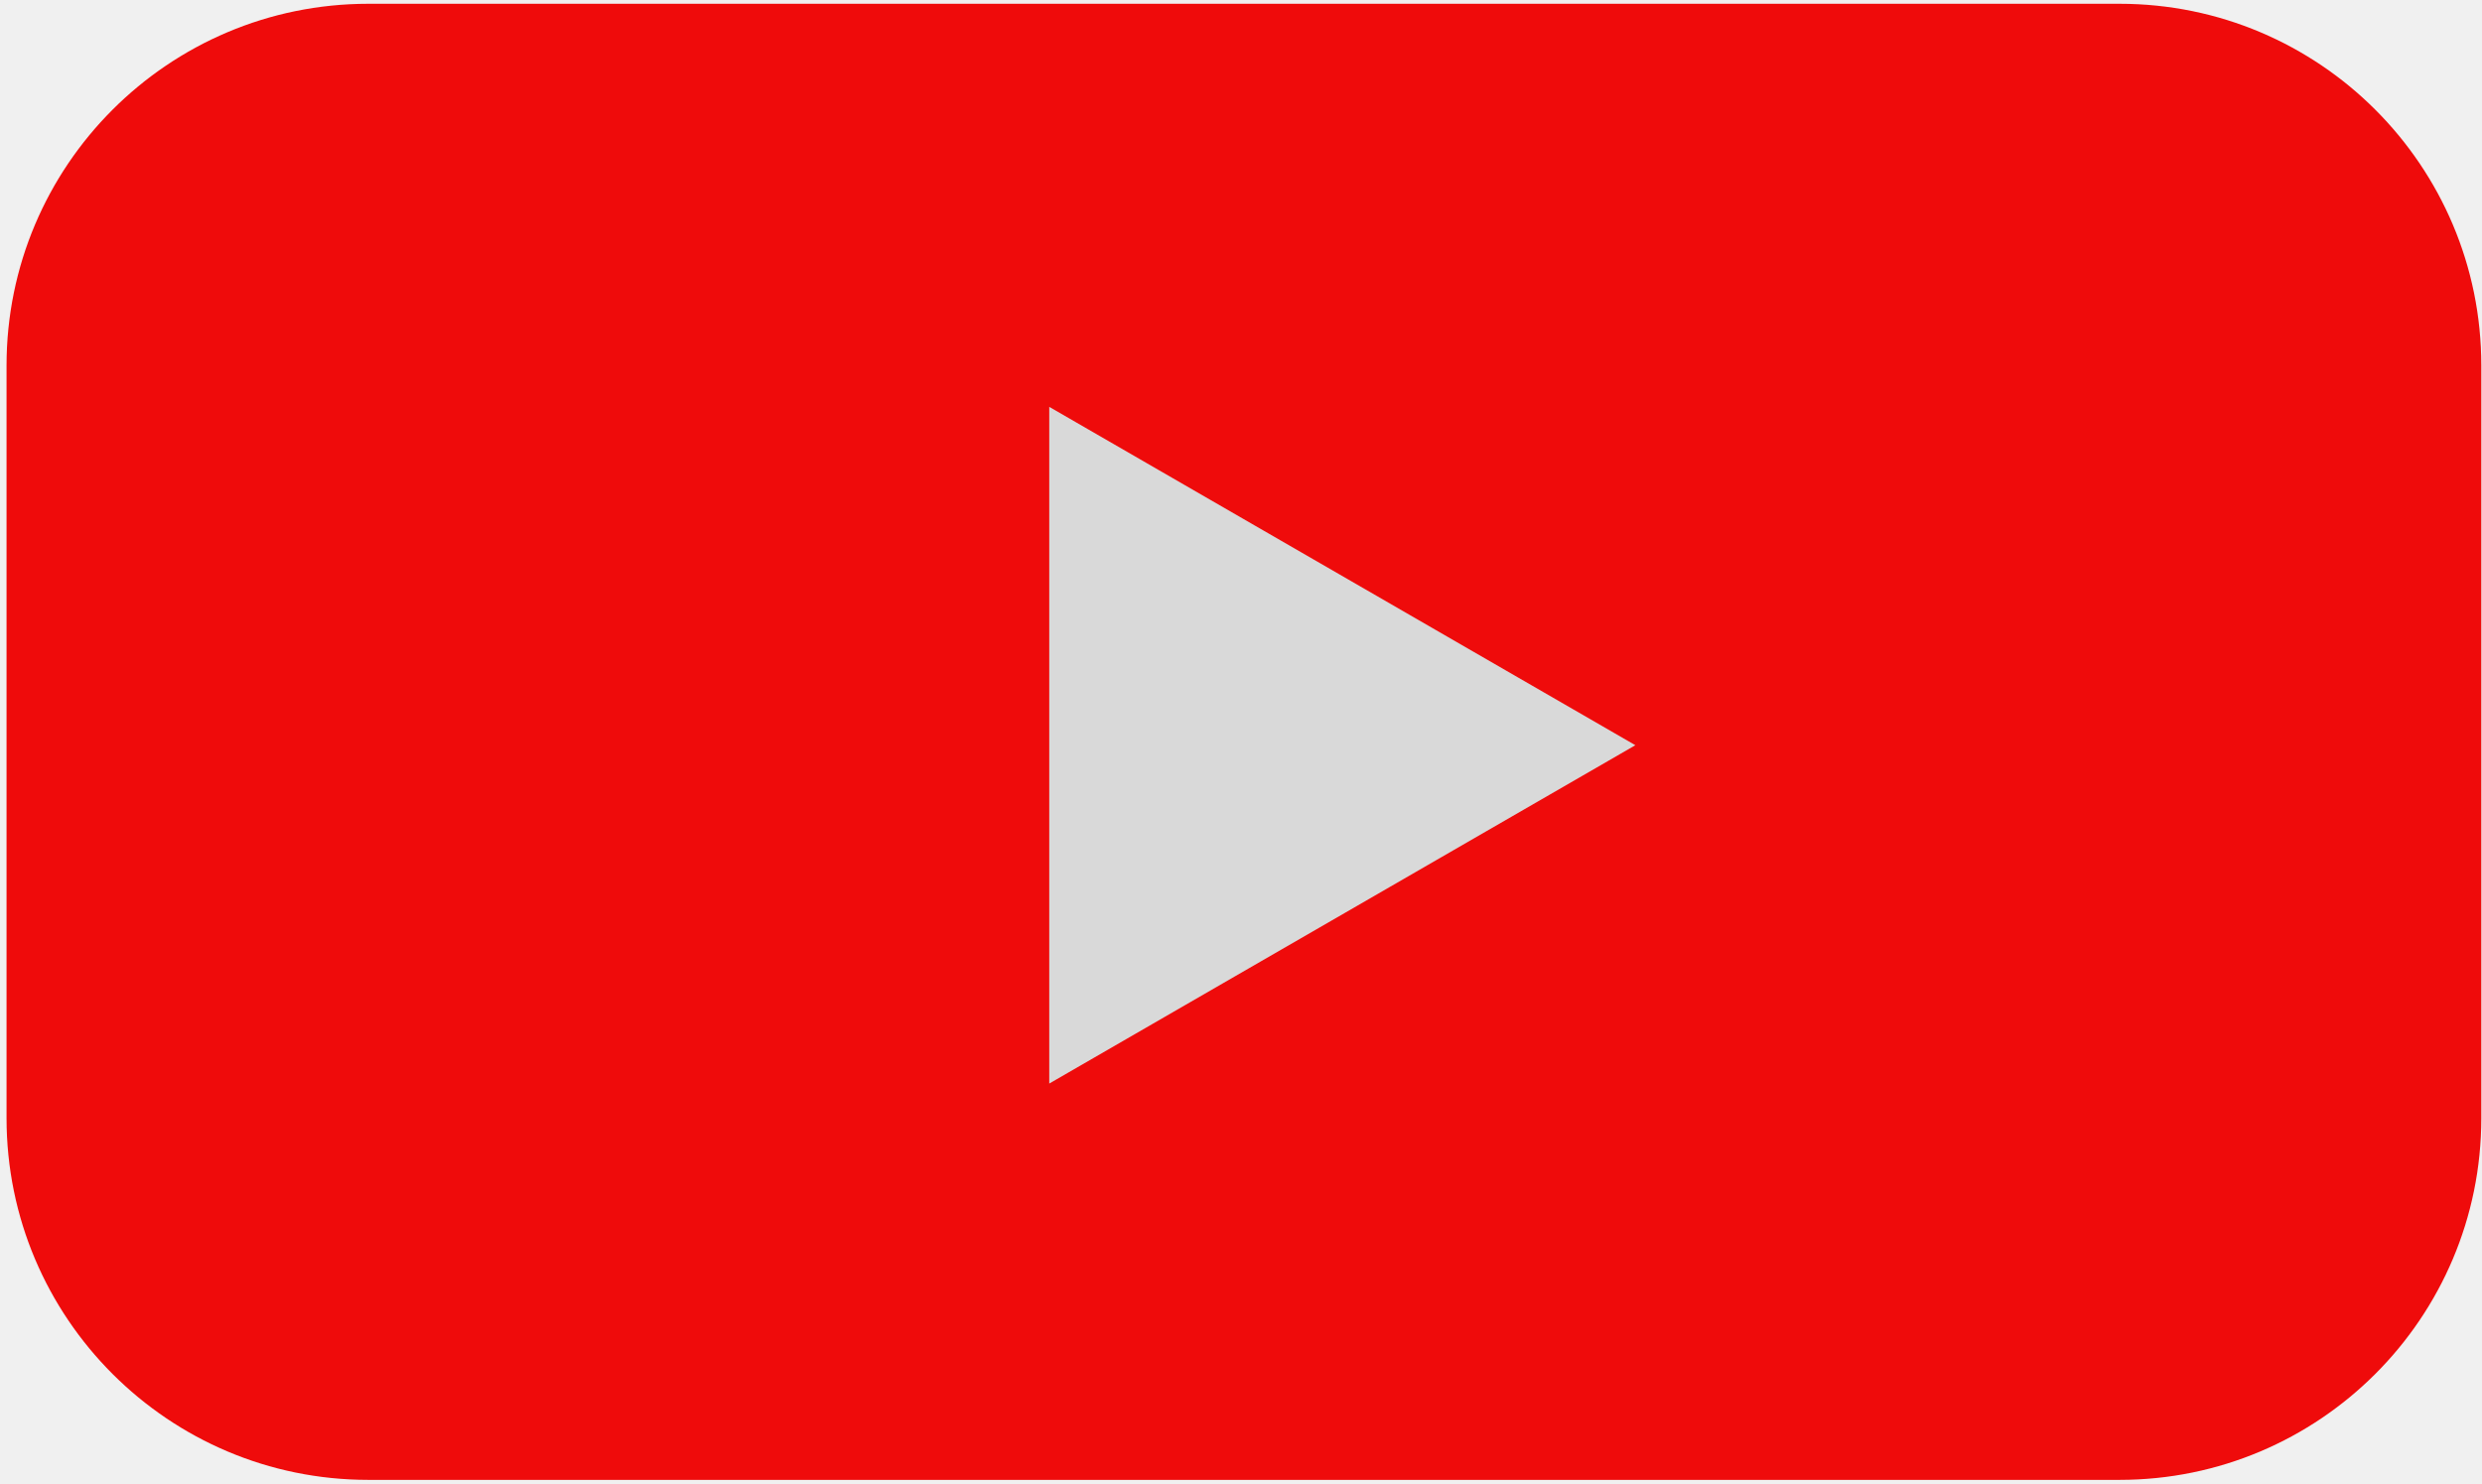
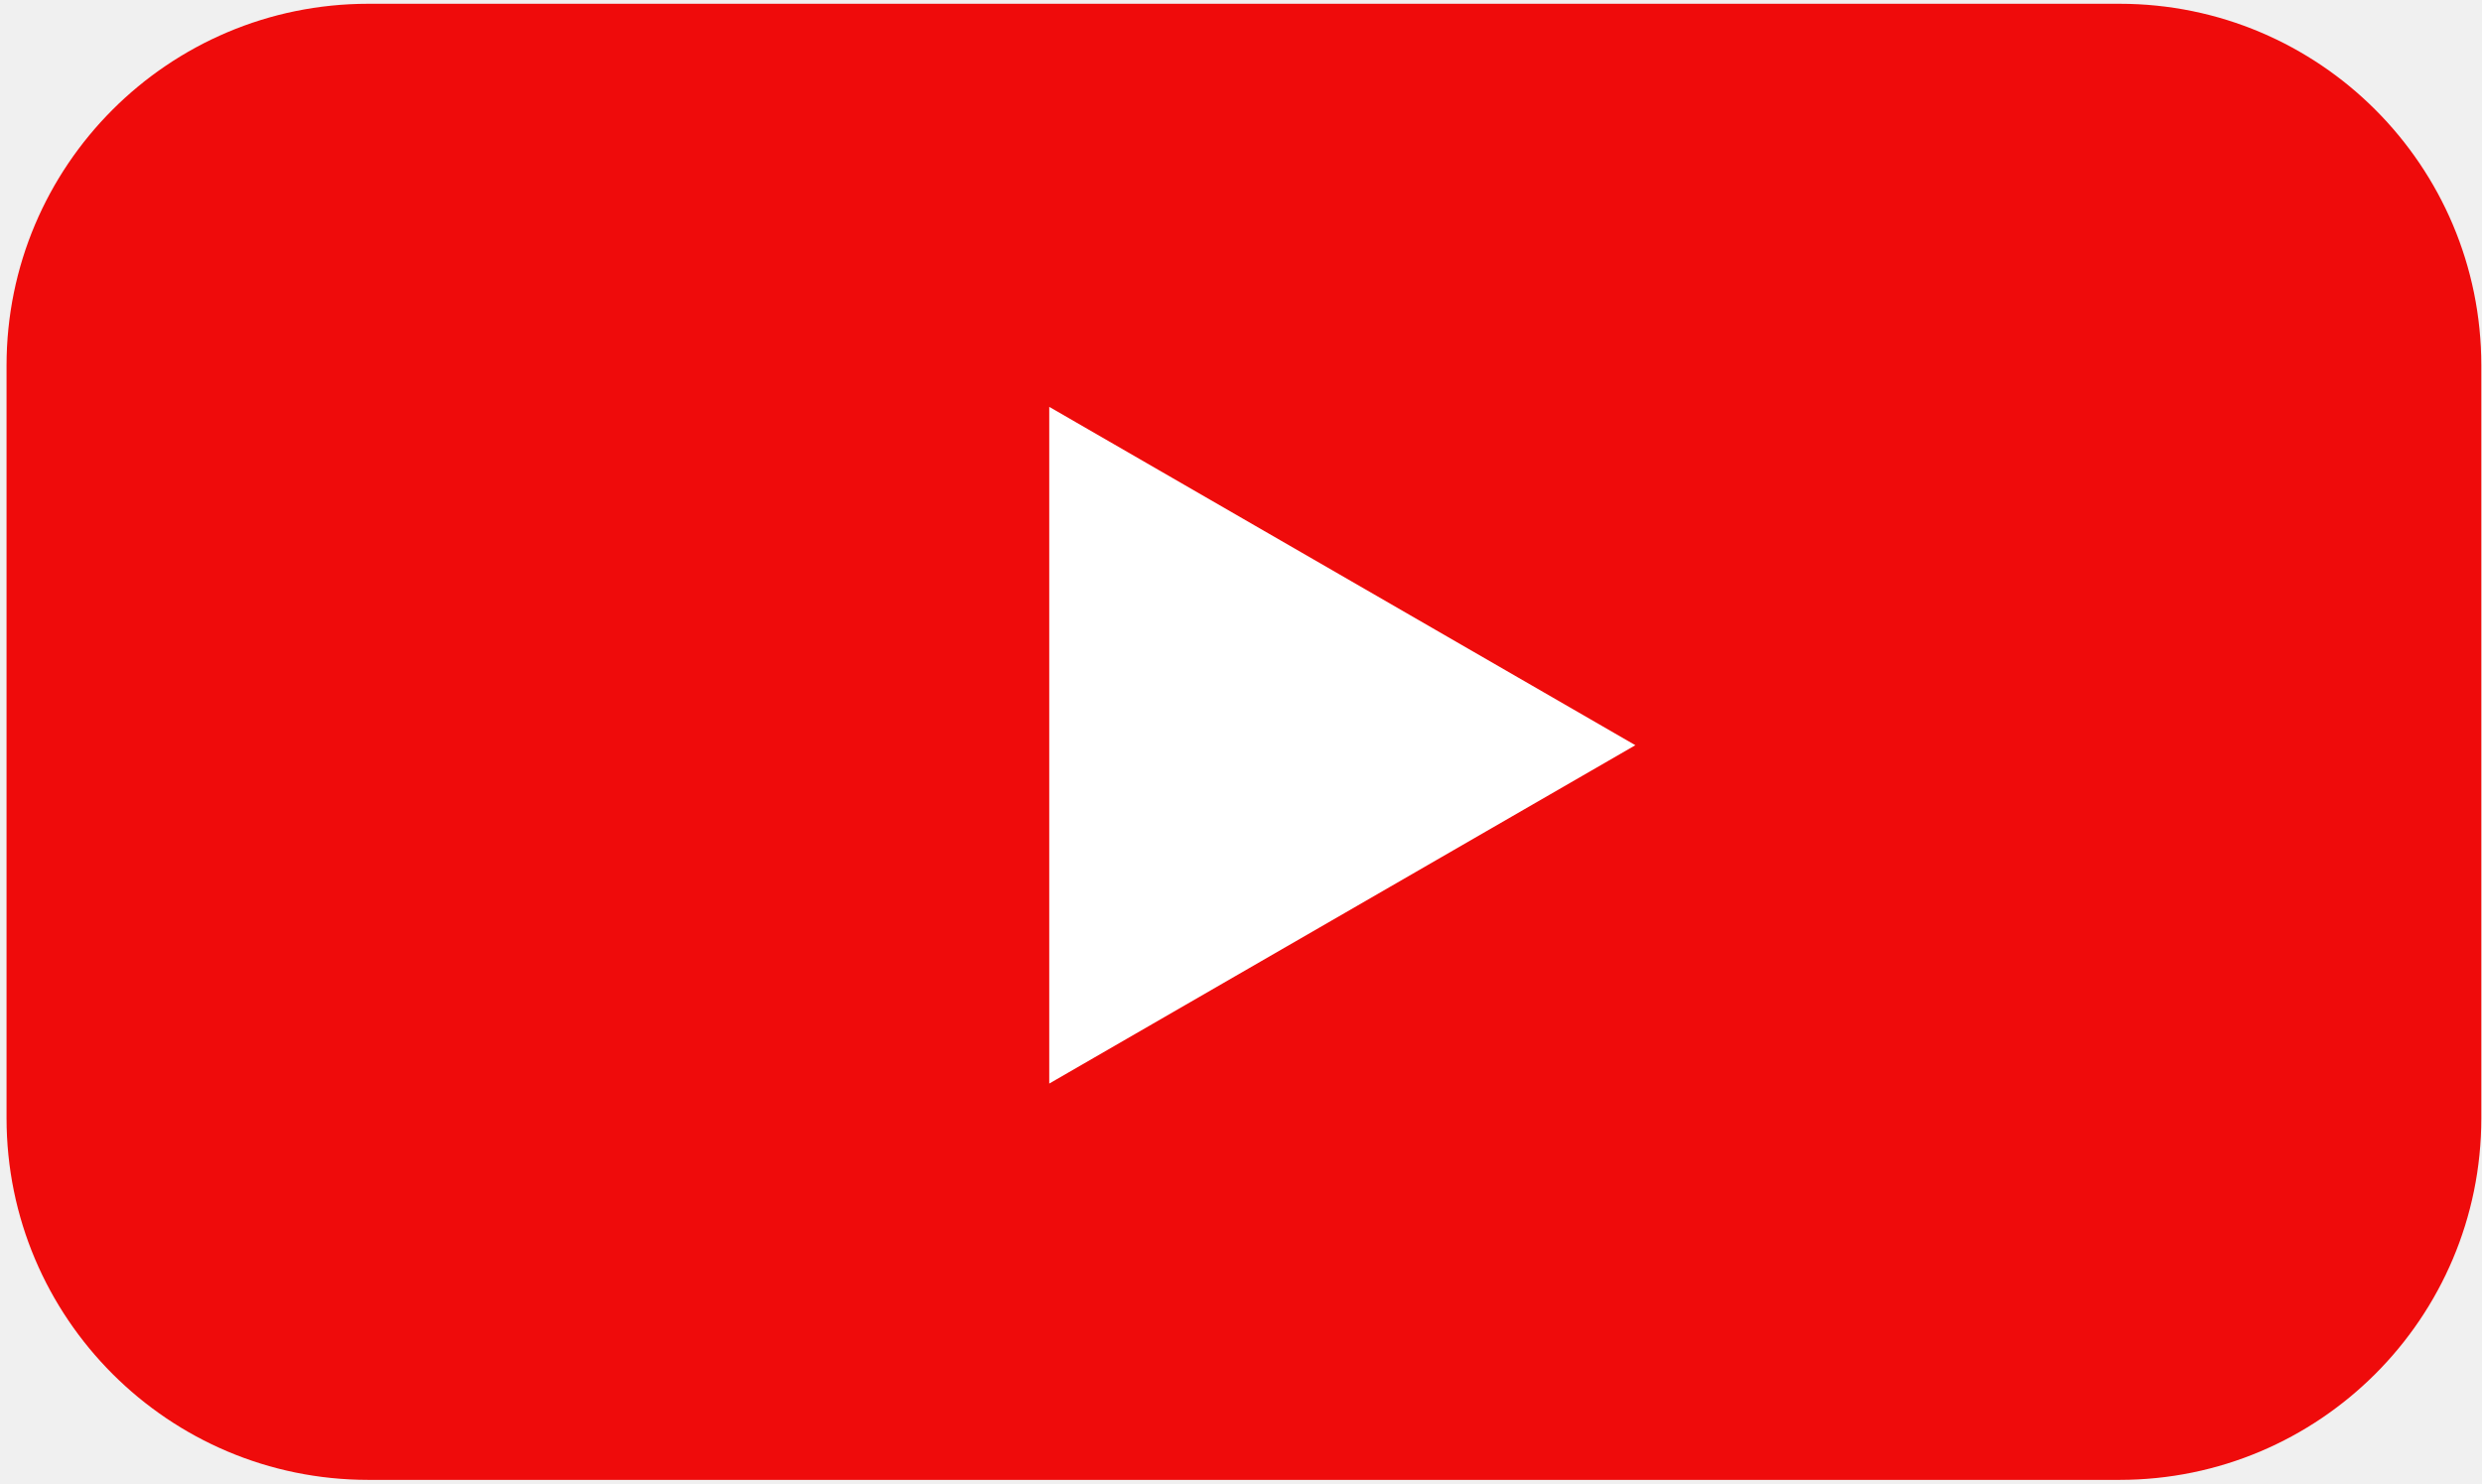
<svg xmlns="http://www.w3.org/2000/svg" width="auto" height="auto" viewBox="0 0 343 205" fill="none">
  <rect x="0.904" y="0.522" width="342" height="204.022" rx="50" fill="#EF0B0B" />
-   <path d="M226 103L145 149.765L145 56.235L226 103Z" fill="#D9D9D9" />
+   <path d="M226 103L145 149.765L145 56.235L226 103Z" fill="#fff" />
</svg>
